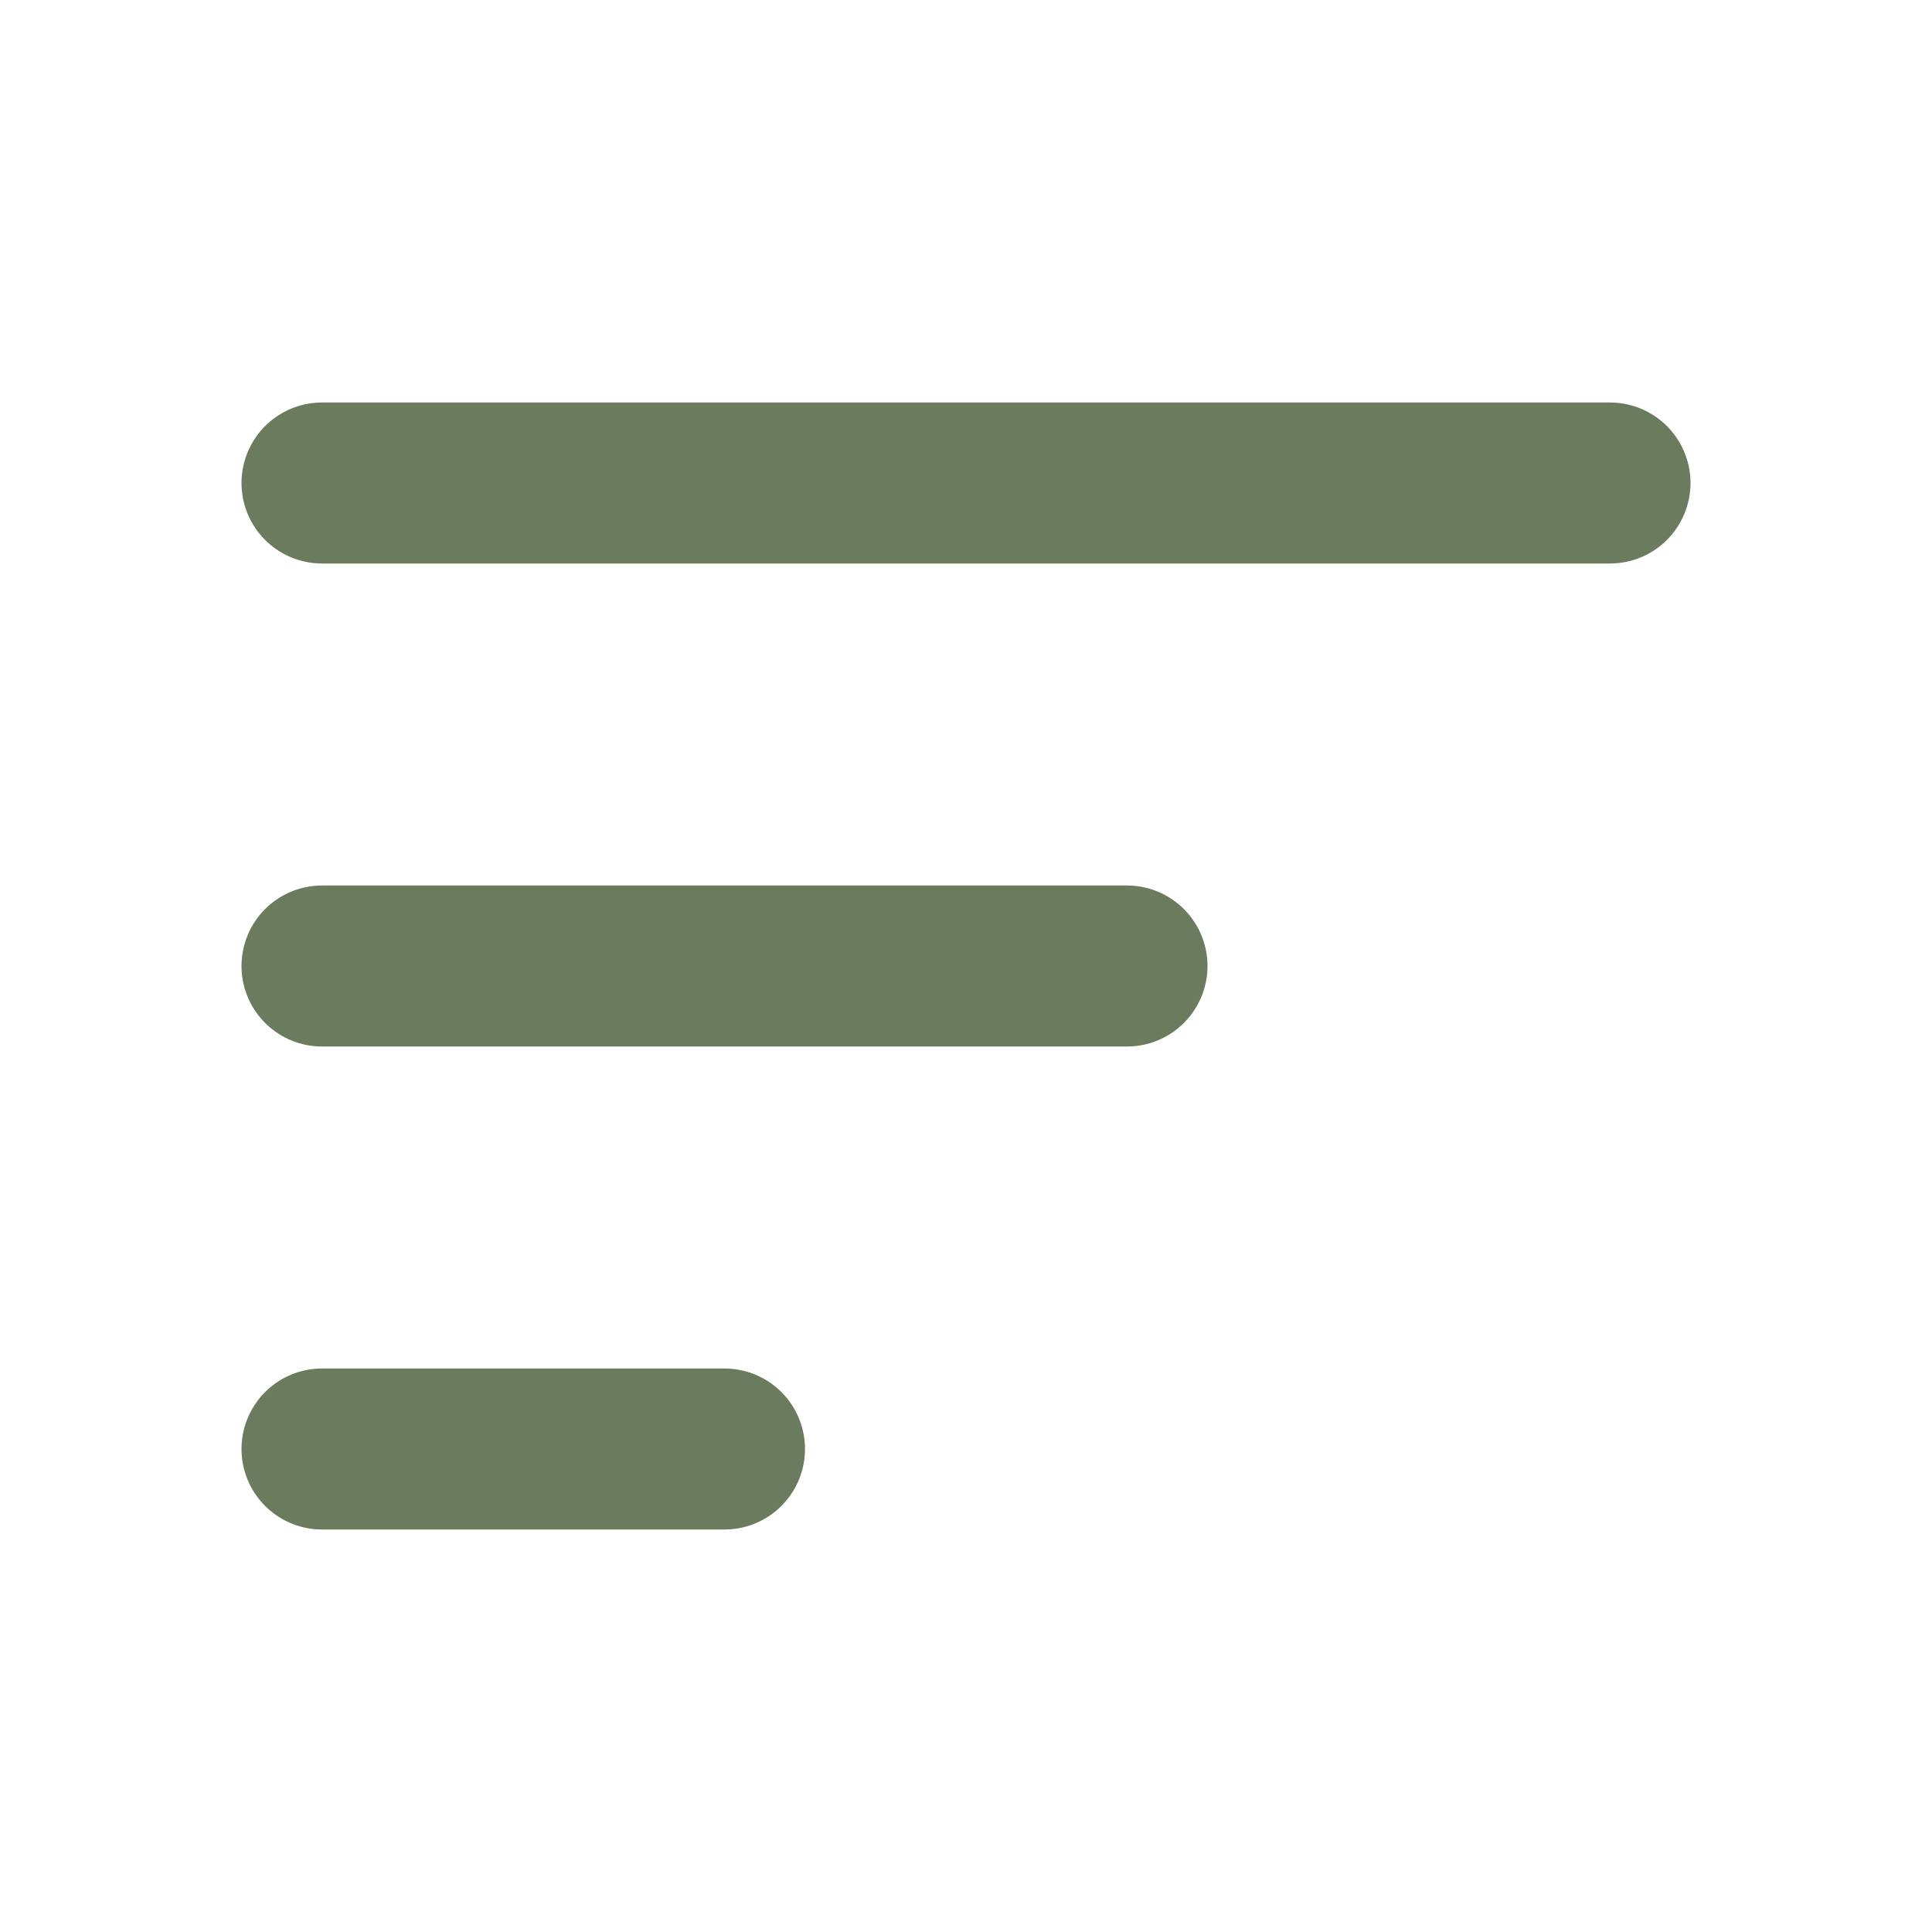
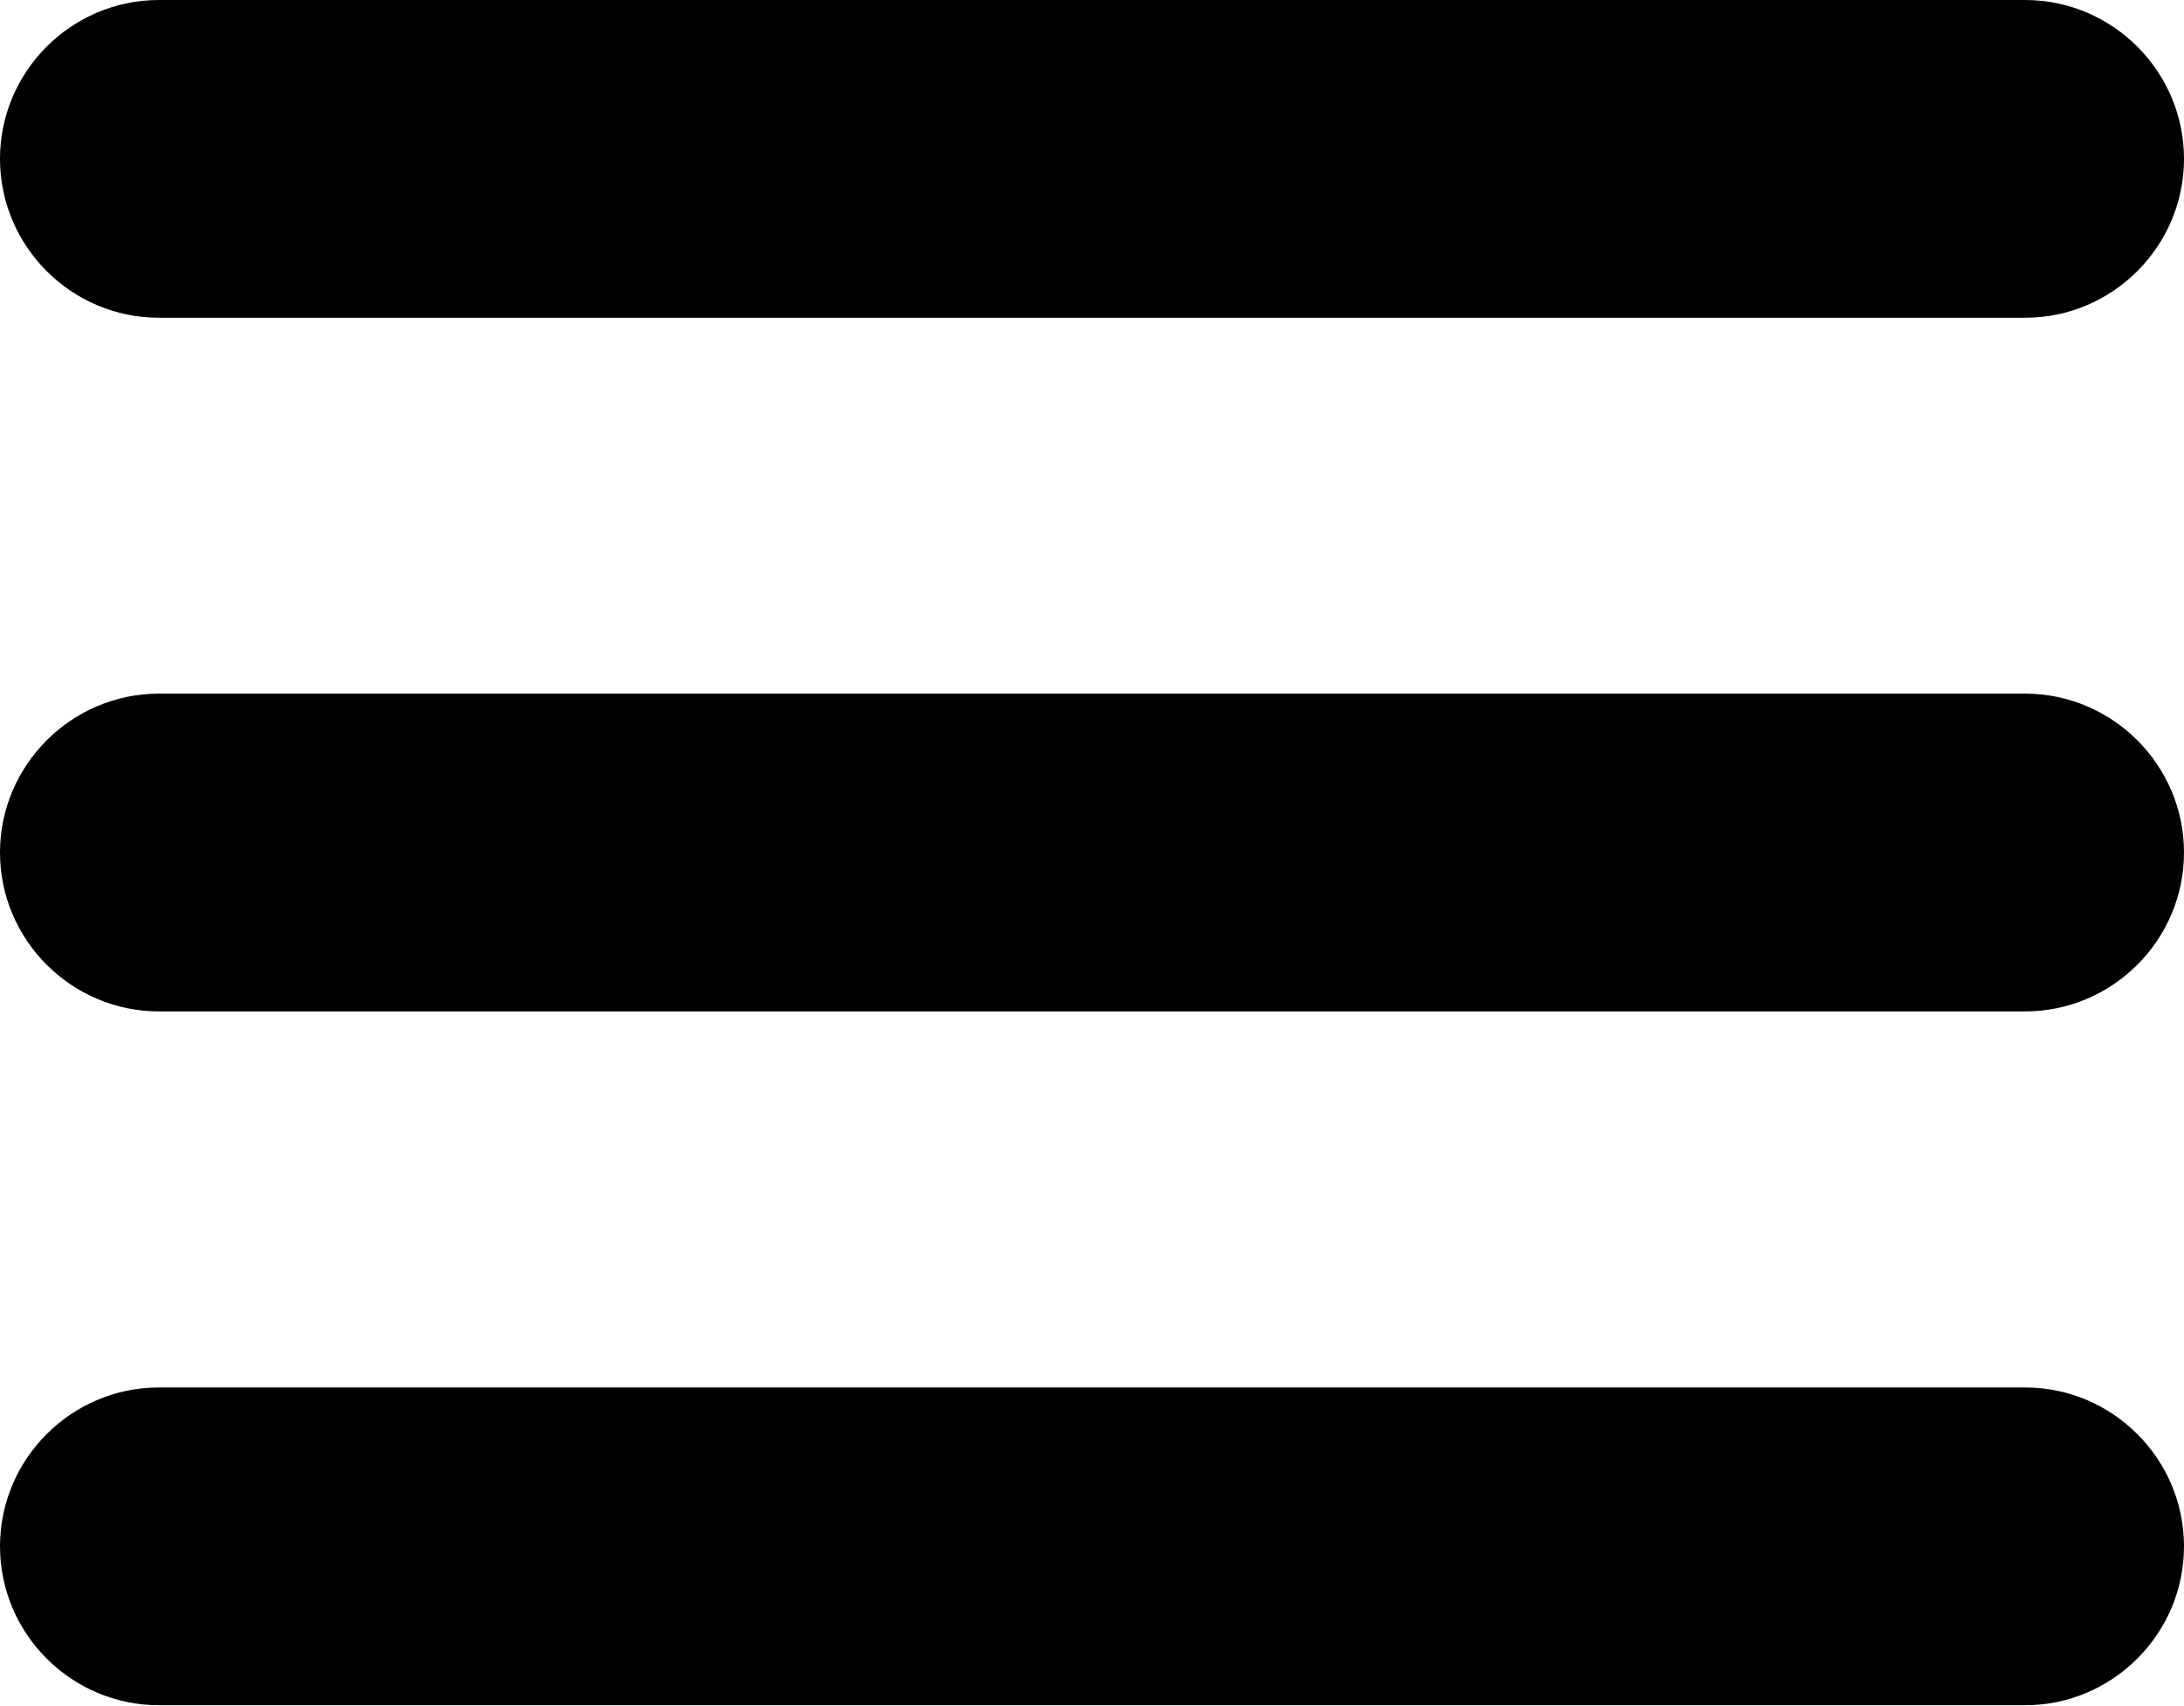
- <svg xmlns="http://www.w3.org/2000/svg" width="800px" height="800px" viewBox="0 0 24 24" fill="none">
-   <g id="SVGRepo_bgCarrier" stroke-width="0" />
-   <g id="SVGRepo_tracerCarrier" stroke-linecap="round" stroke-linejoin="round" />
-   <g id="SVGRepo_iconCarrier">
-     <path d="M4 6H20M4 12H14M4 18H9" stroke="#6b7c5e" stroke-width="2" stroke-linecap="round" stroke-linejoin="round" />
+ <svg xmlns="http://www.w3.org/2000/svg" version="1.1" id="Layer_1" x="0px" y="0px" viewBox="0 0 122.88 95.95" style="enable-background:new 0 0 122.88 95.95" xml:space="preserve">
+   <style type="text/css">.st0{fill-rule:evenodd;clip-rule:evenodd;}</style>
+   <g>
+     <path class="st0" d="M8.94,0h105c4.92,0,8.94,4.02,8.94,8.94l0,0c0,4.92-4.02,8.94-8.94,8.94h-105C4.02,17.88,0,13.86,0,8.94l0,0 C0,4.02,4.02,0,8.94,0L8.94,0z M8.94,78.07h105c4.92,0,8.94,4.02,8.94,8.94l0,0c0,4.92-4.02,8.94-8.94,8.94h-105 C4.02,95.95,0,91.93,0,87.01l0,0C0,82.09,4.02,78.07,8.94,78.07L8.94,78.07z M8.94,39.03h105c4.92,0,8.94,4.02,8.94,8.94l0,0 c0,4.92-4.02,8.94-8.94,8.94h-105C4.02,56.91,0,52.89,0,47.97l0,0C0,43.06,4.02,39.03,8.94,39.03L8.94,39.03z" />
  </g>
</svg>
